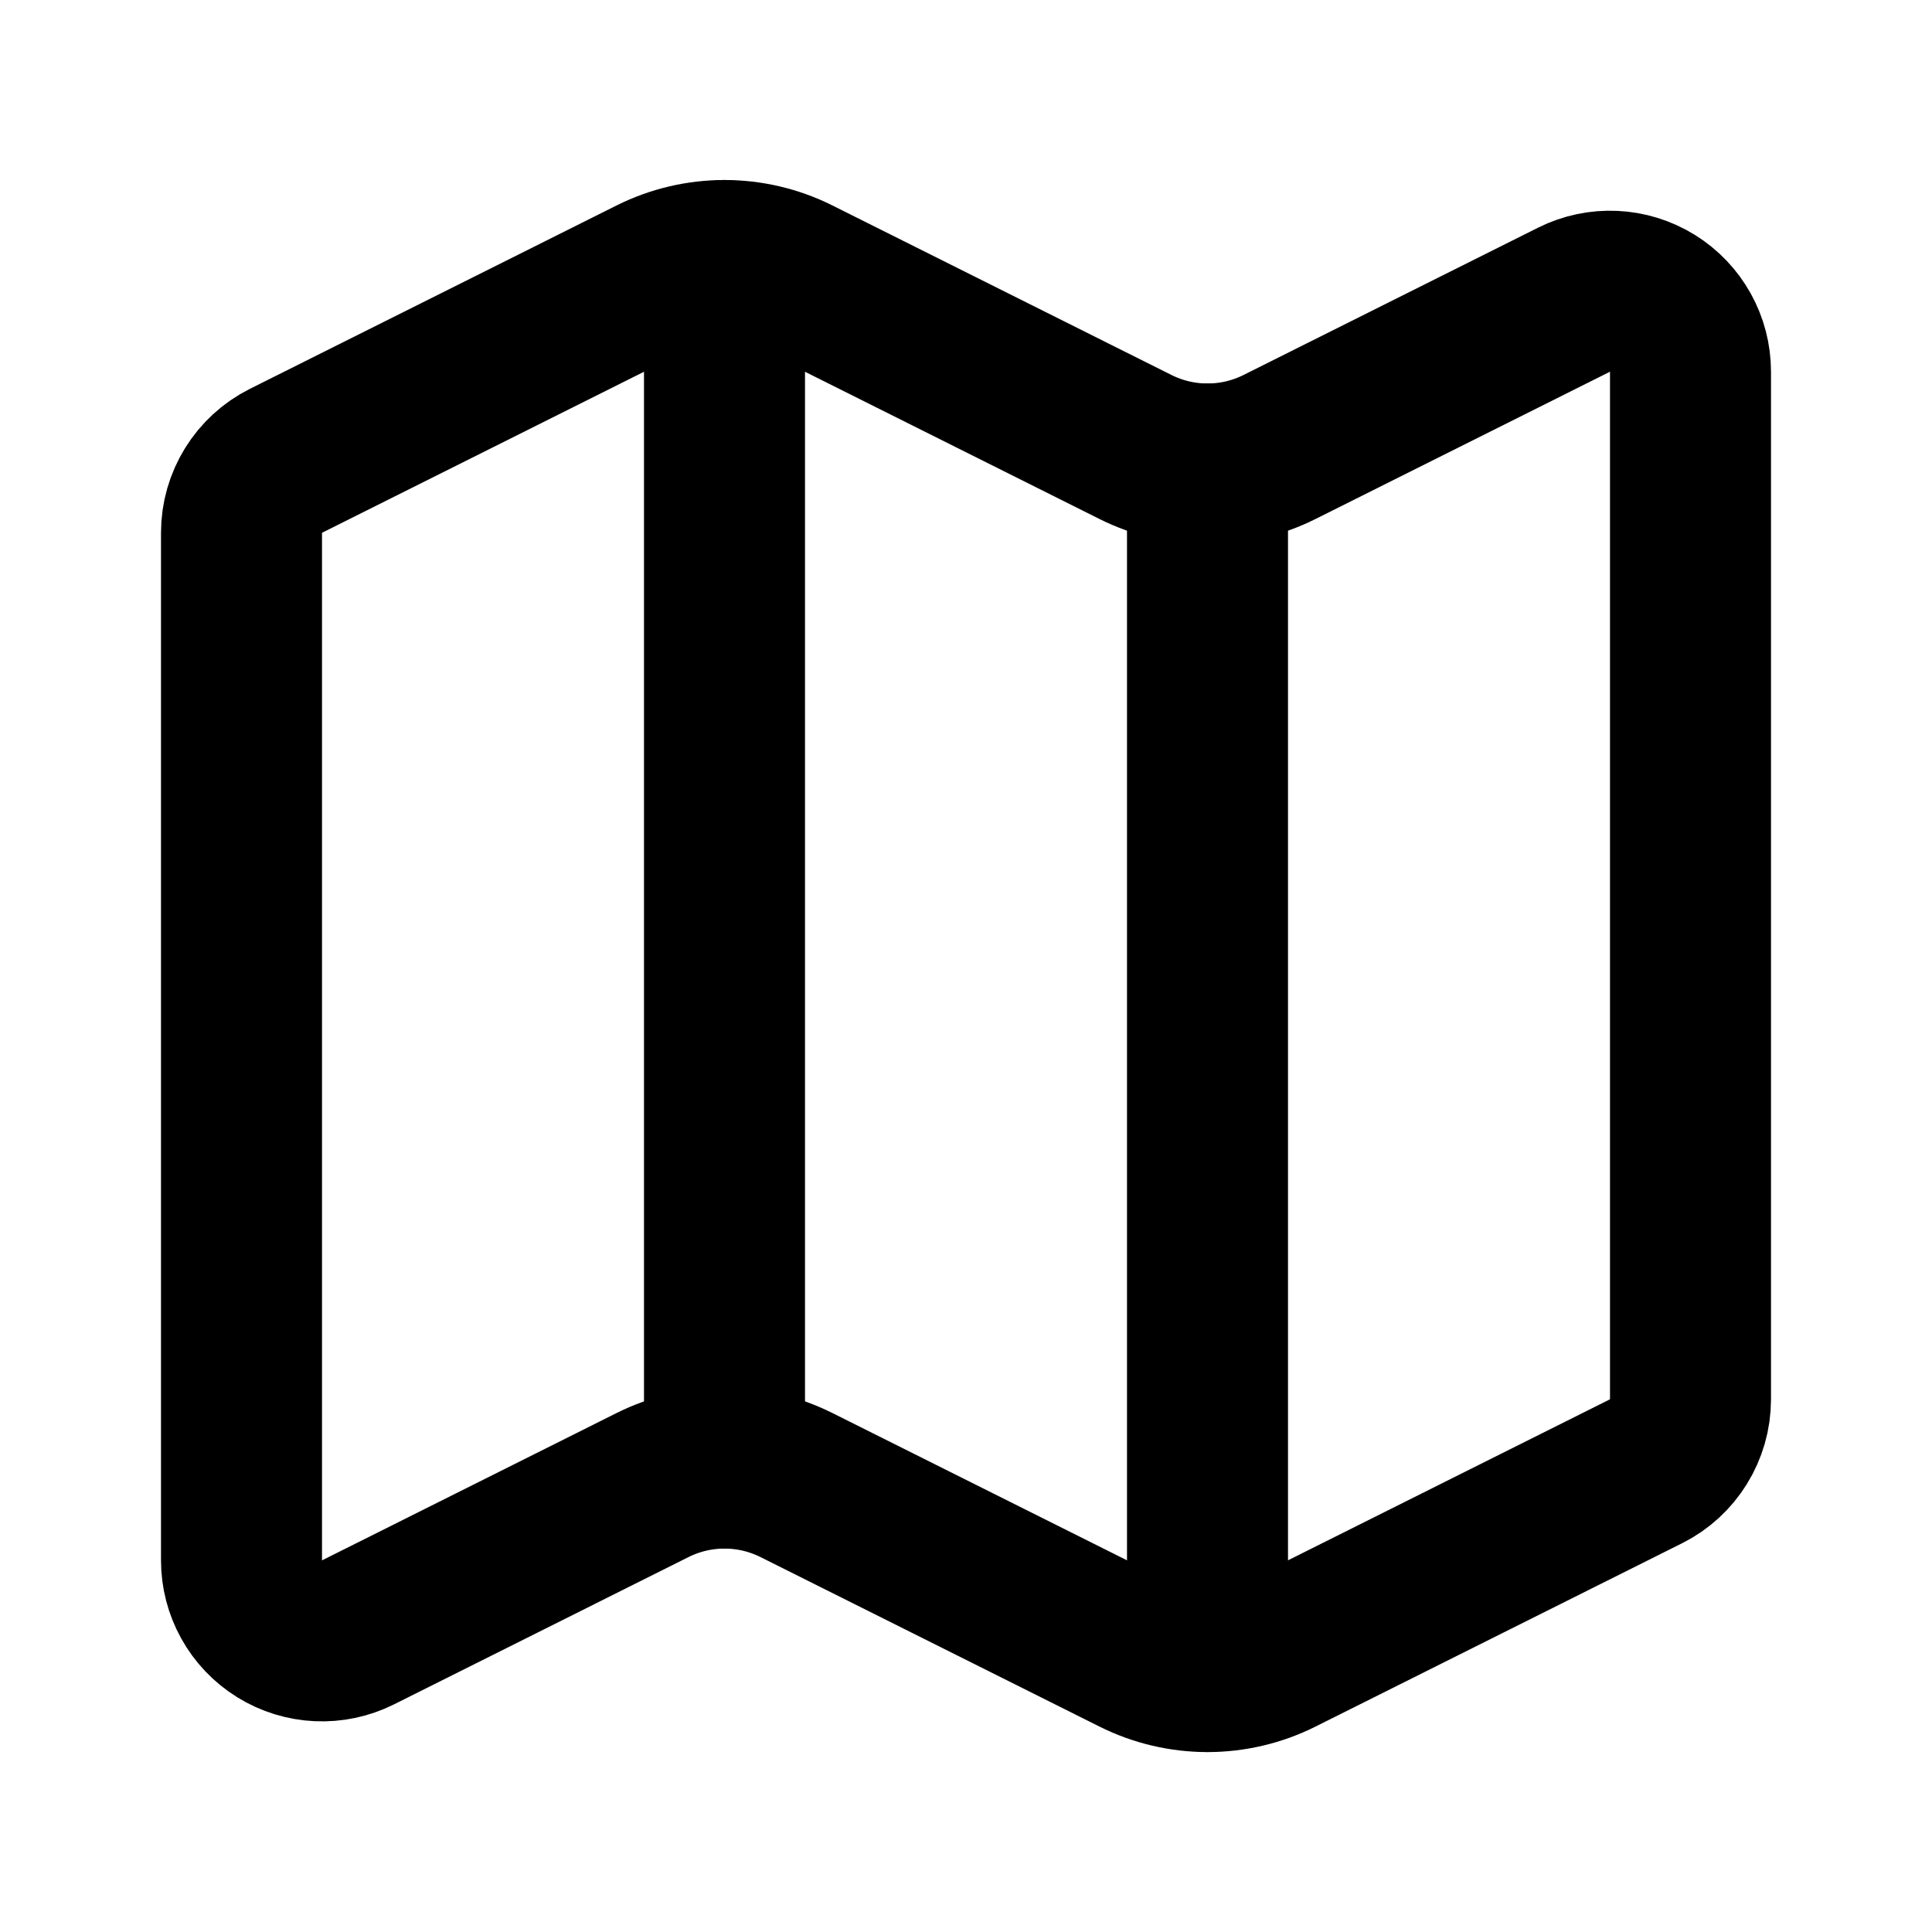
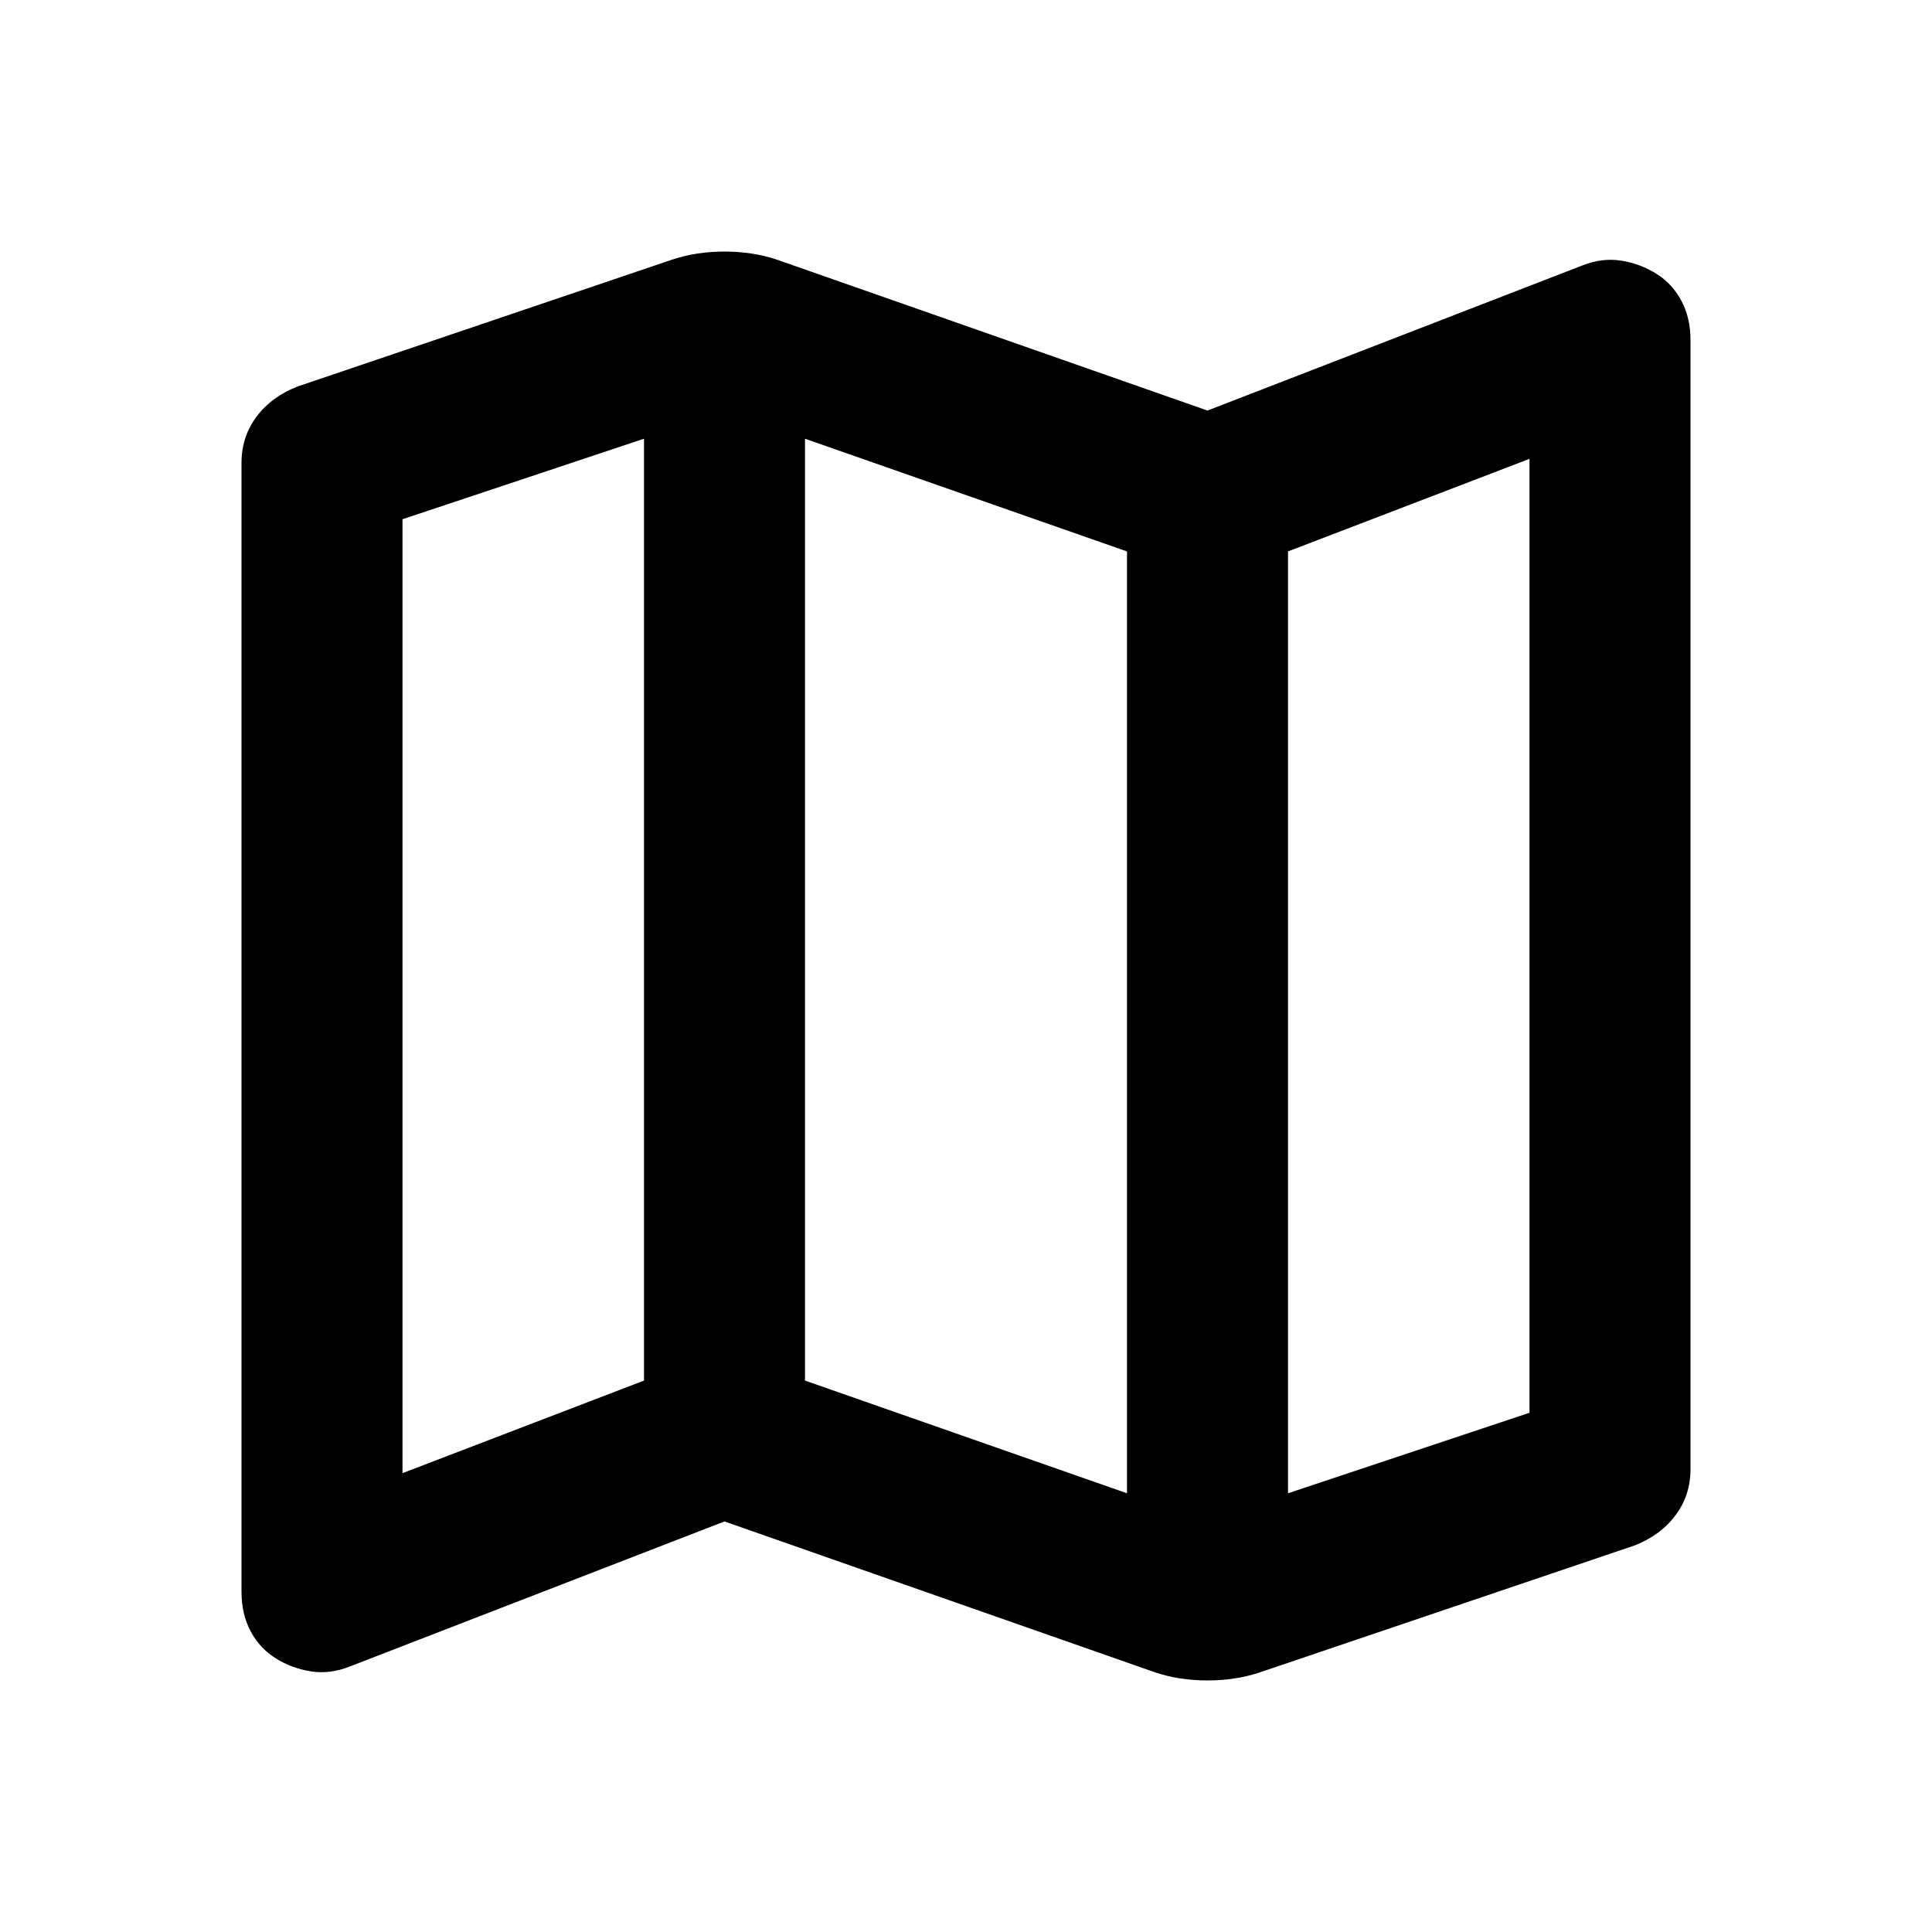
- <svg xmlns="http://www.w3.org/2000/svg" width="24" height="24" viewBox="0 0 24 24" fill="none" stroke="currentColor" stroke-width="2" stroke-linecap="round" stroke-linejoin="round" class="lucide lucide-map">
-   <path d="M14.106 5.553a2 2 0 0 0 1.788 0l3.659-1.83A1 1 0 0 1 21 4.619v12.764a1 1 0 0 1-.553.894l-4.553 2.277a2 2 0 0 1-1.788 0l-4.212-2.106a2 2 0 0 0-1.788 0l-3.659 1.83A1 1 0 0 1 3 19.381V6.618a1 1 0 0 1 .553-.894l4.553-2.277a2 2 0 0 1 1.788 0z" />
-   <path d="M15 5.764v15" />
-   <path d="M9 3.236v15" />
+ <svg xmlns="http://www.w3.org/2000/svg" height="24px" viewBox="0 -960 960 960" width="24px" fill="currentColor">
+   <path d="m574-129-214-75-186 72q-10 4-19.5 2.5T137-136q-8-5-12.5-13.5T120-169v-561q0-13 7.5-23t20.5-15l186-63q6-2 12.5-3t13.5-1q7 0 13.5 1t12.5 3l214 75 186-72q10-4 19.5-2.5T823-824q8 5 12.5 13.5T840-791v561q0 13-7.5 23T812-192l-186 63q-6 2-12.5 3t-13.5 1q-7 0-13.5-1t-12.5-3Zm-14-89v-468l-160-56v468l160 56Zm80 0 120-40v-474l-120 46v468Zm-440-10 120-46v-468l-120 40v474Zm440-458v468-468Zm-320-56v468-468Z" />
</svg>
